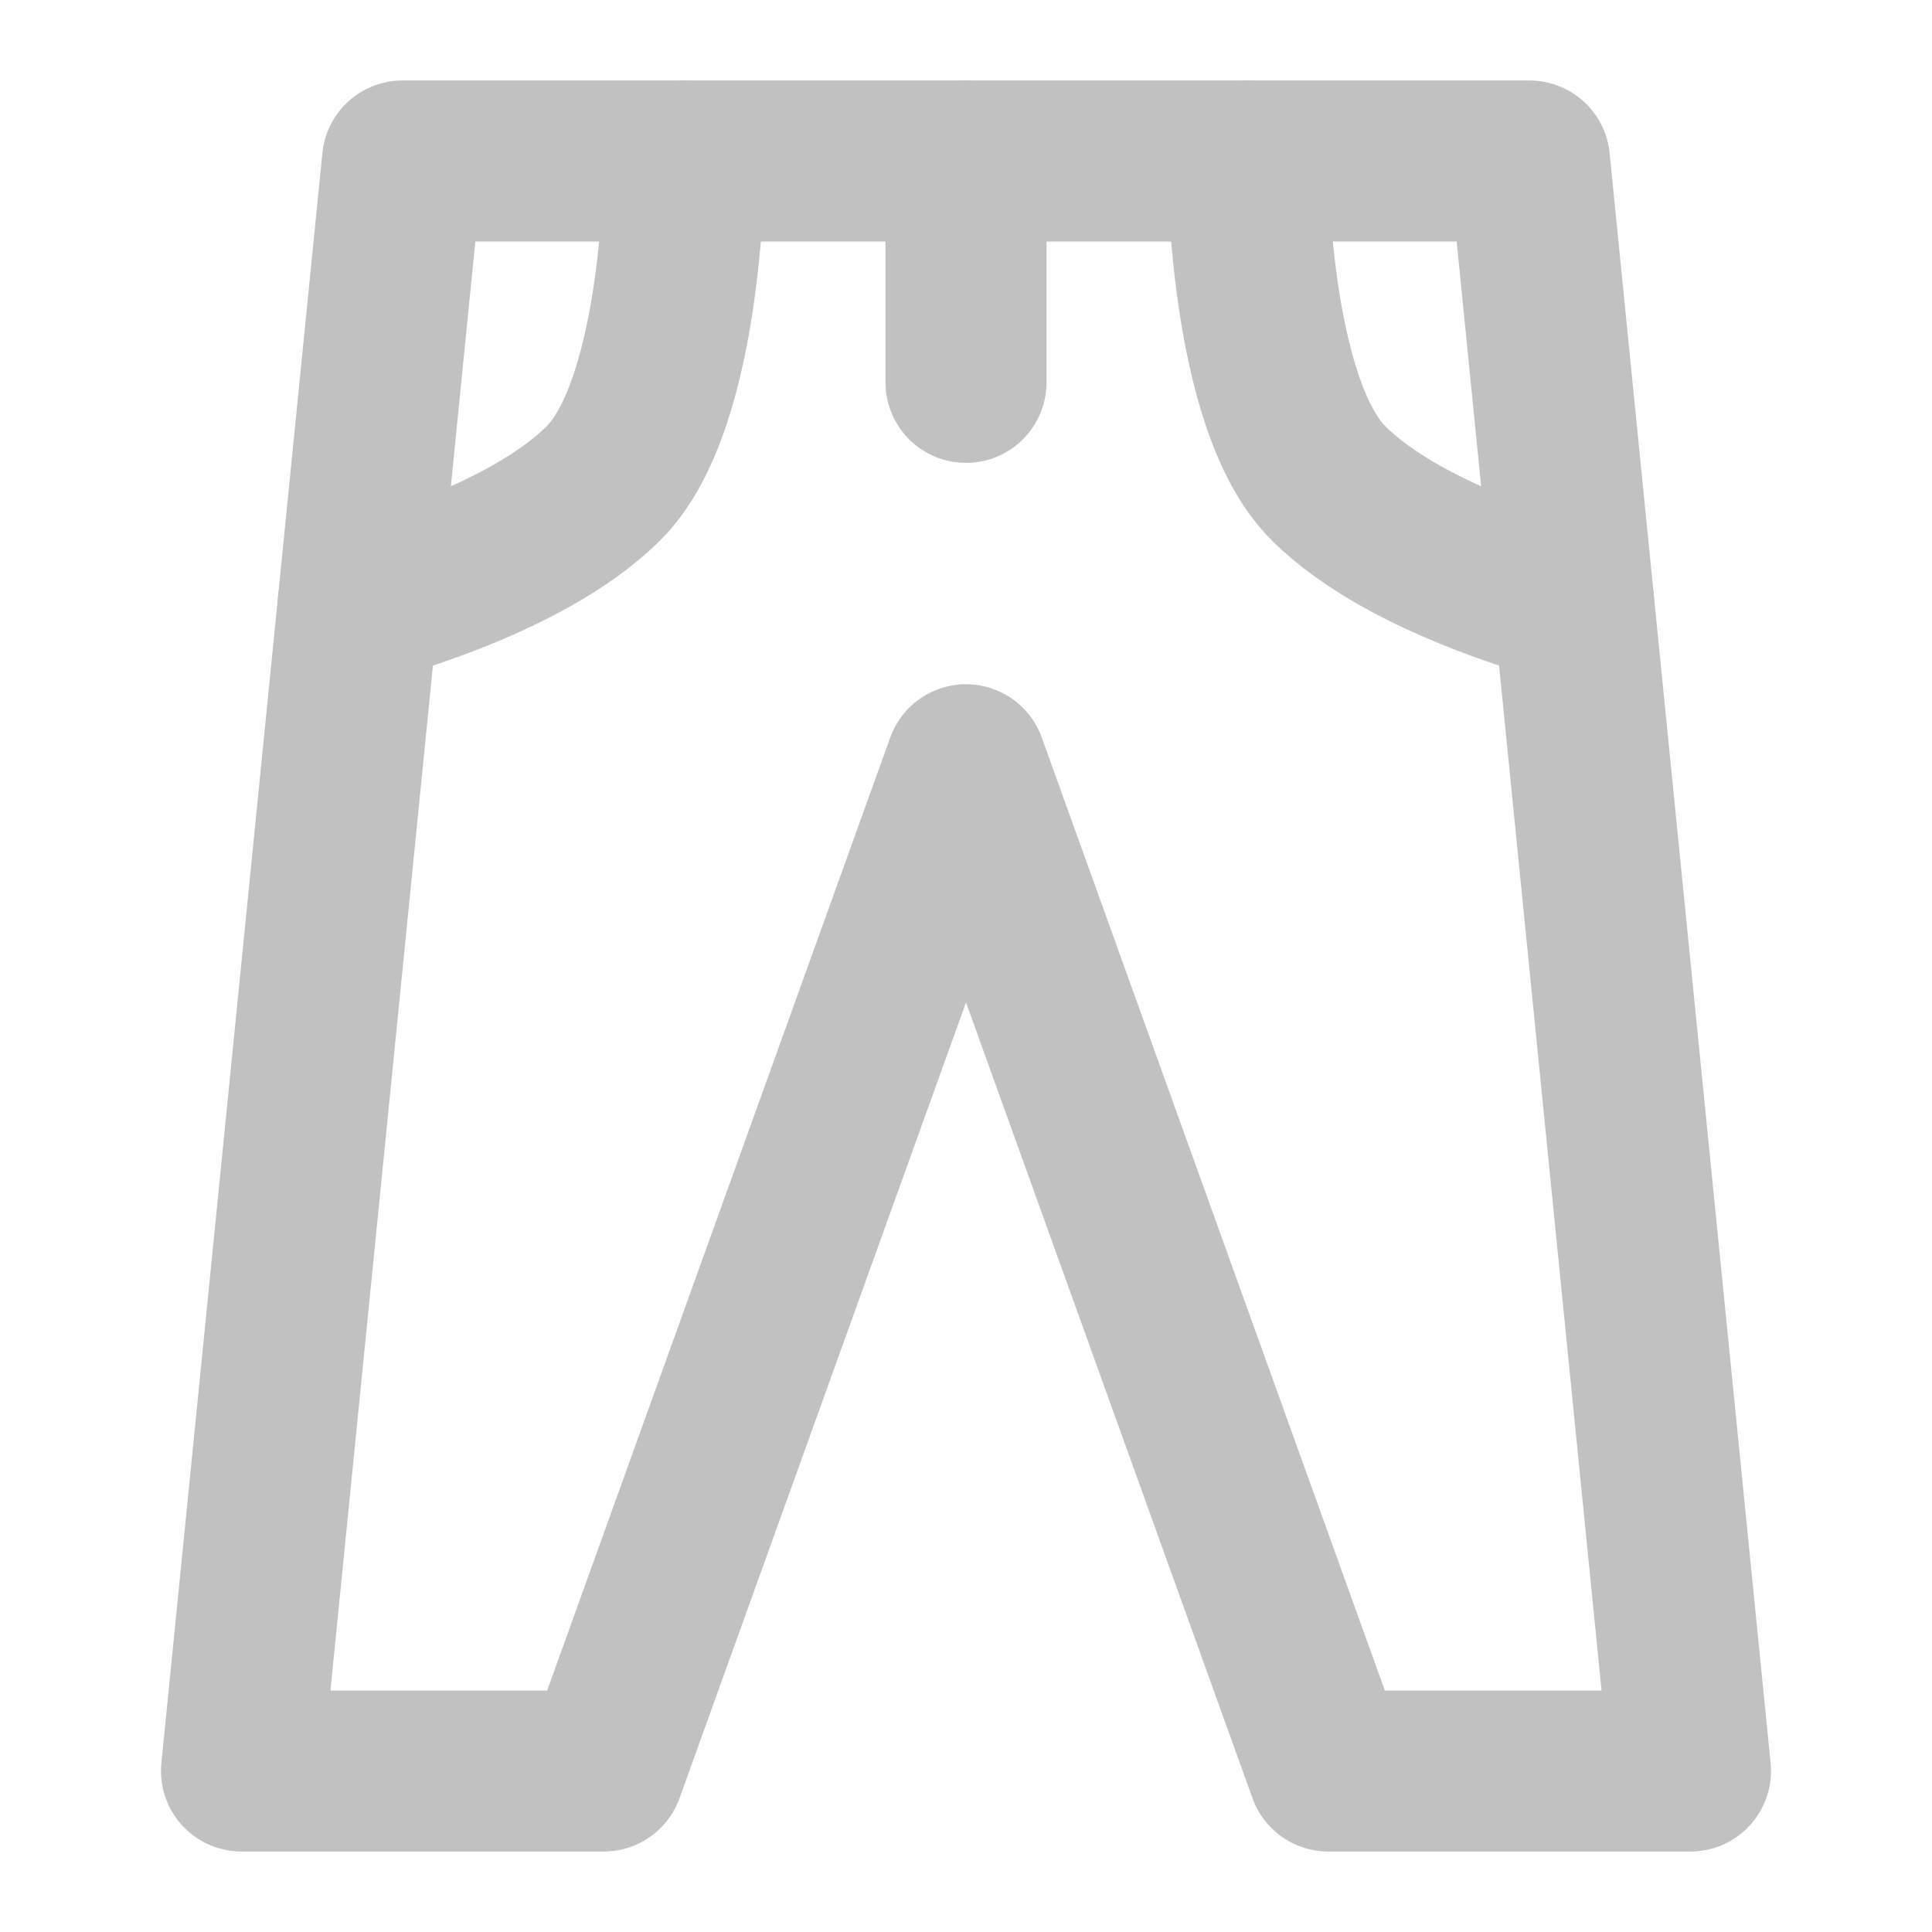
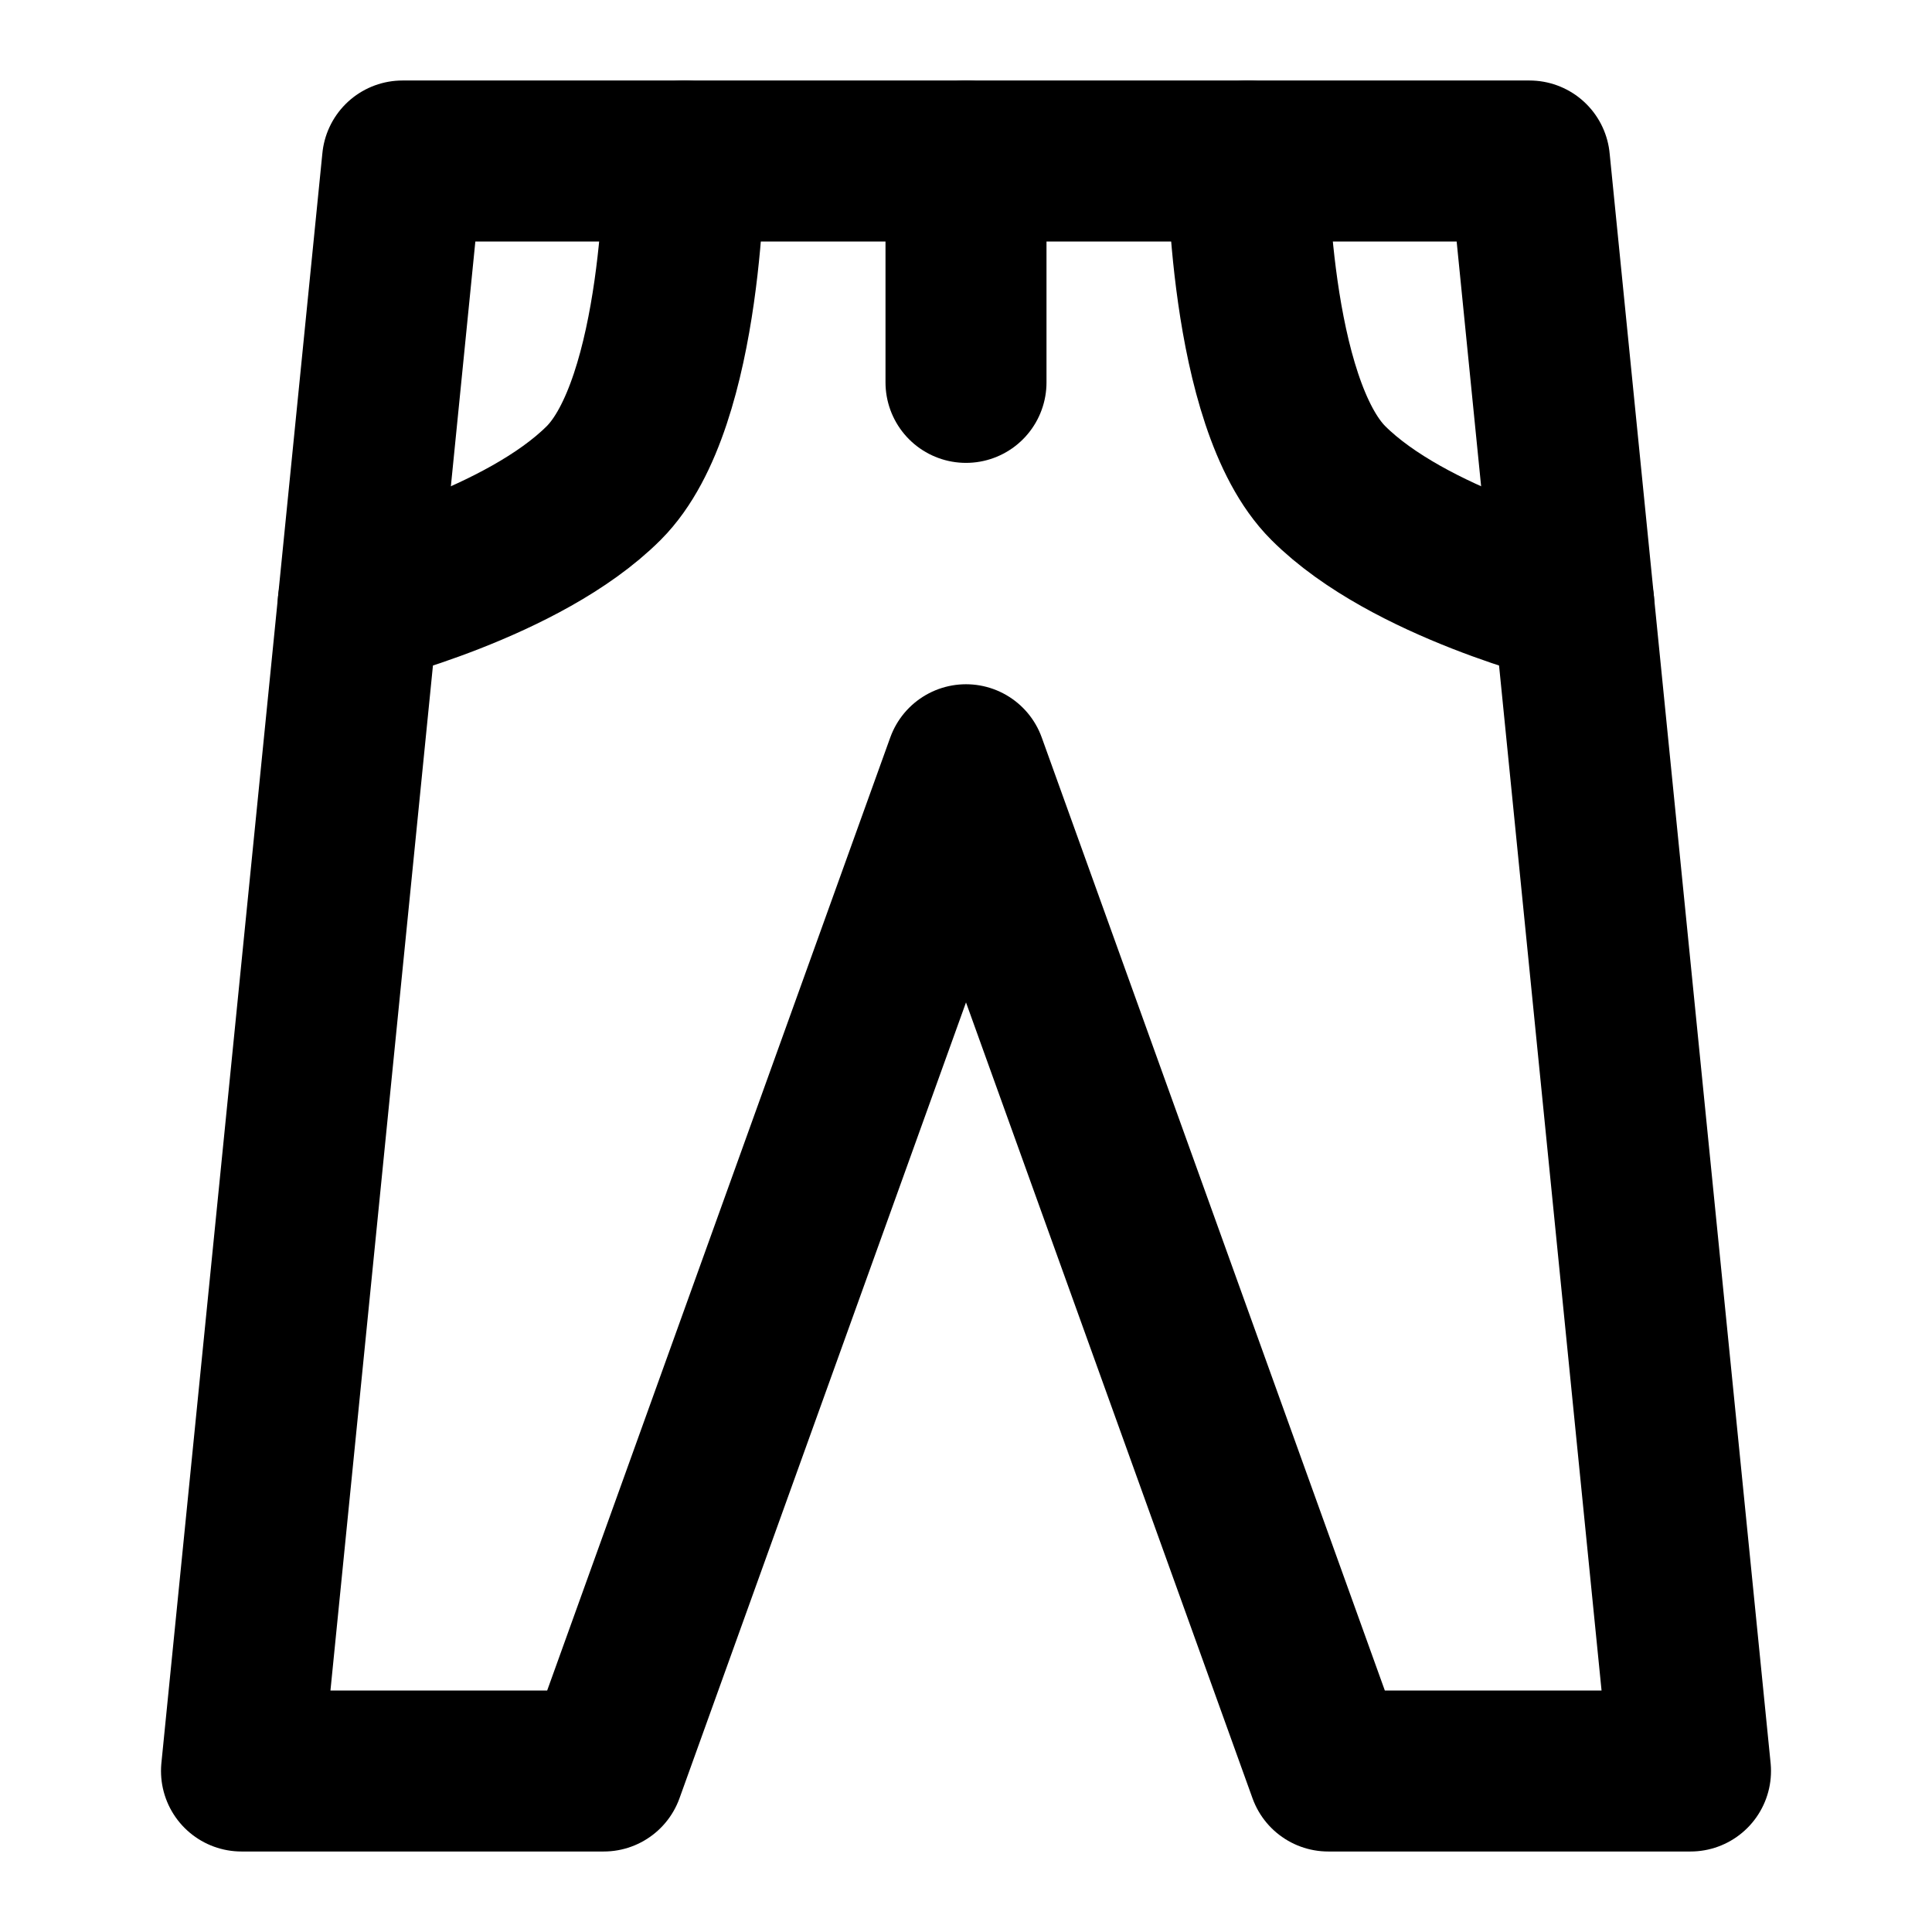
- <svg xmlns="http://www.w3.org/2000/svg" width="48" height="48" viewBox="0 0 48 48" fill="none">
-   <path d="M33 44H42L38 4H10L6 44H15L24 19L33 44Z" stroke="#C1C1C1" stroke-width="4" stroke-linecap="round" stroke-linejoin="round" />
-   <path d="M24 4V9.5" stroke="#C1C1C1" stroke-width="4" stroke-linecap="round" stroke-linejoin="round" />
-   <path d="M17 4C17 4 17 10 15 12C13 14 8.9 15 8.9 15" stroke="#C1C1C1" stroke-width="4" stroke-linecap="round" stroke-linejoin="round" />
-   <path d="M31 4C31 4 31 10 33 12C35 14 39.1 15 39.1 15" stroke="#C1C1C1" stroke-width="4" stroke-linecap="round" stroke-linejoin="round" />
+ <svg xmlns="http://www.w3.org/2000/svg" width="48" height="48" viewBox="0 0 48 48" fill="none" stroke="currentColor">
+   <path d="M33 44H42L38 4H10L6 44H15L24 19L33 44Z" stroke-width="4" stroke-linecap="round" stroke-linejoin="round" />
+   <path d="M24 4V9.5" stroke-width="4" stroke-linecap="round" stroke-linejoin="round" />
+   <path d="M17 4C17 4 17 10 15 12C13 14 8.9 15 8.9 15" stroke-width="4" stroke-linecap="round" stroke-linejoin="round" />
+   <path d="M31 4C31 4 31 10 33 12C35 14 39.1 15 39.1 15" stroke-width="4" stroke-linecap="round" stroke-linejoin="round" />
</svg>
